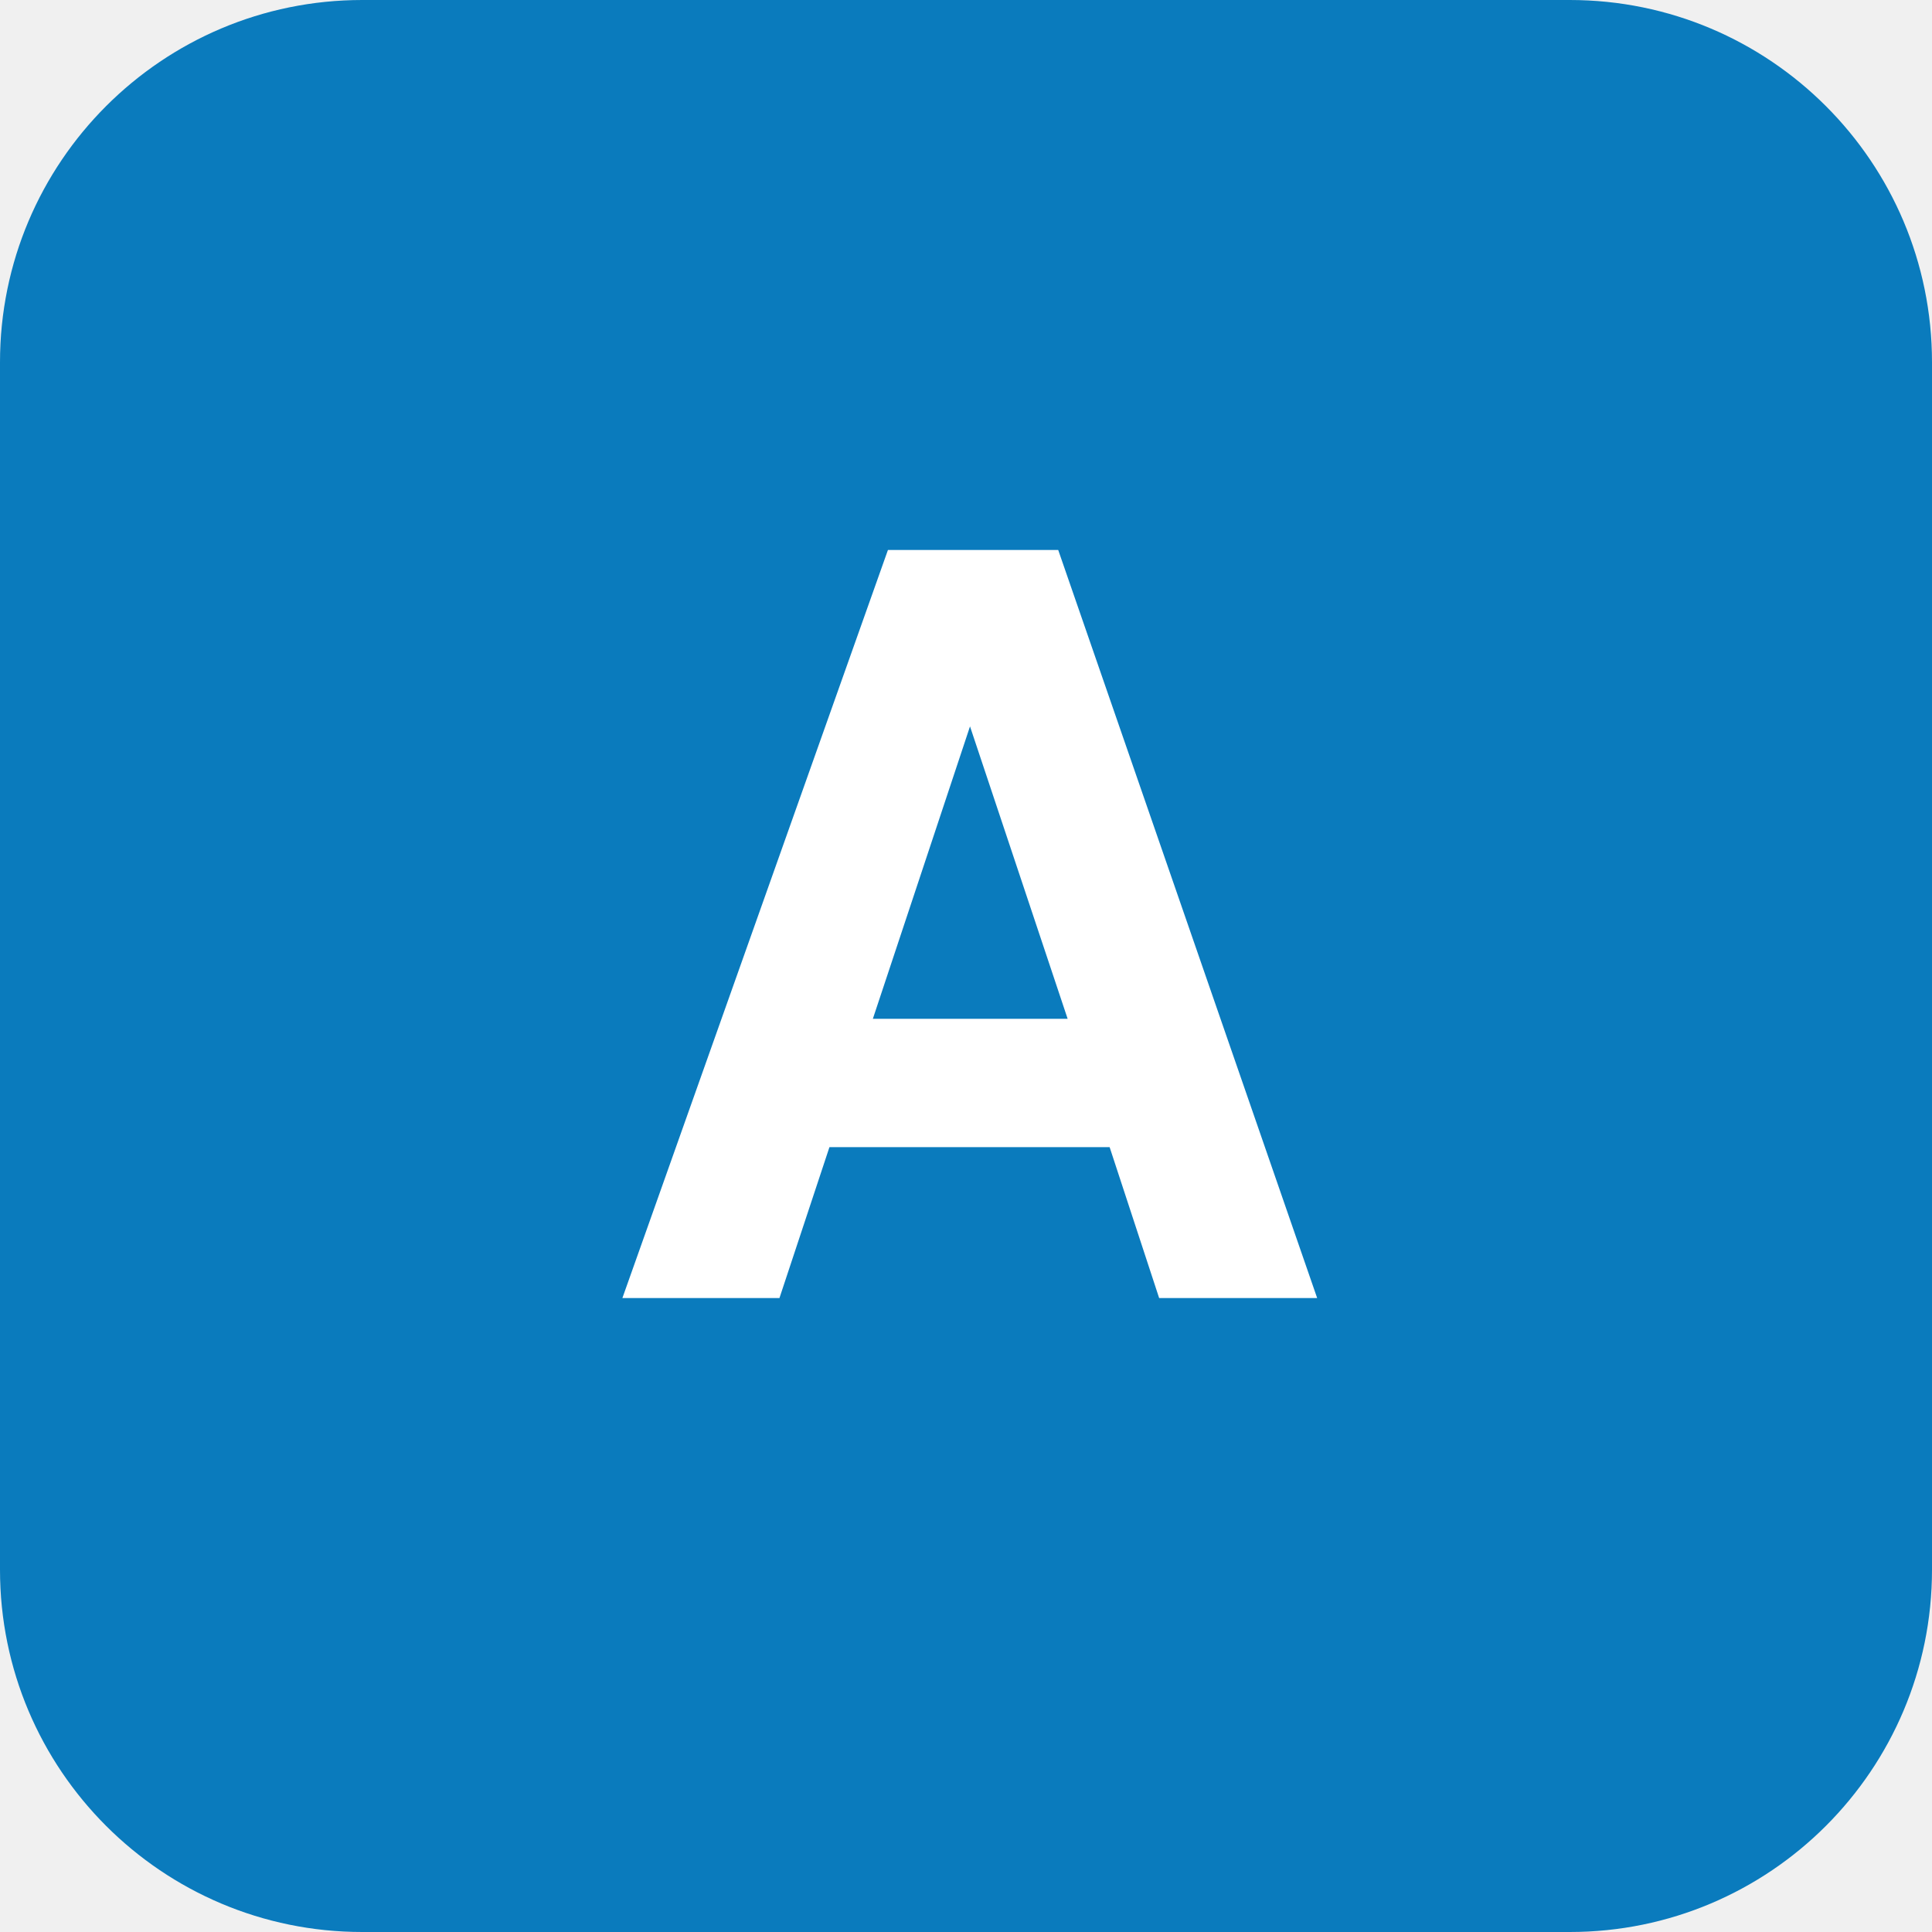
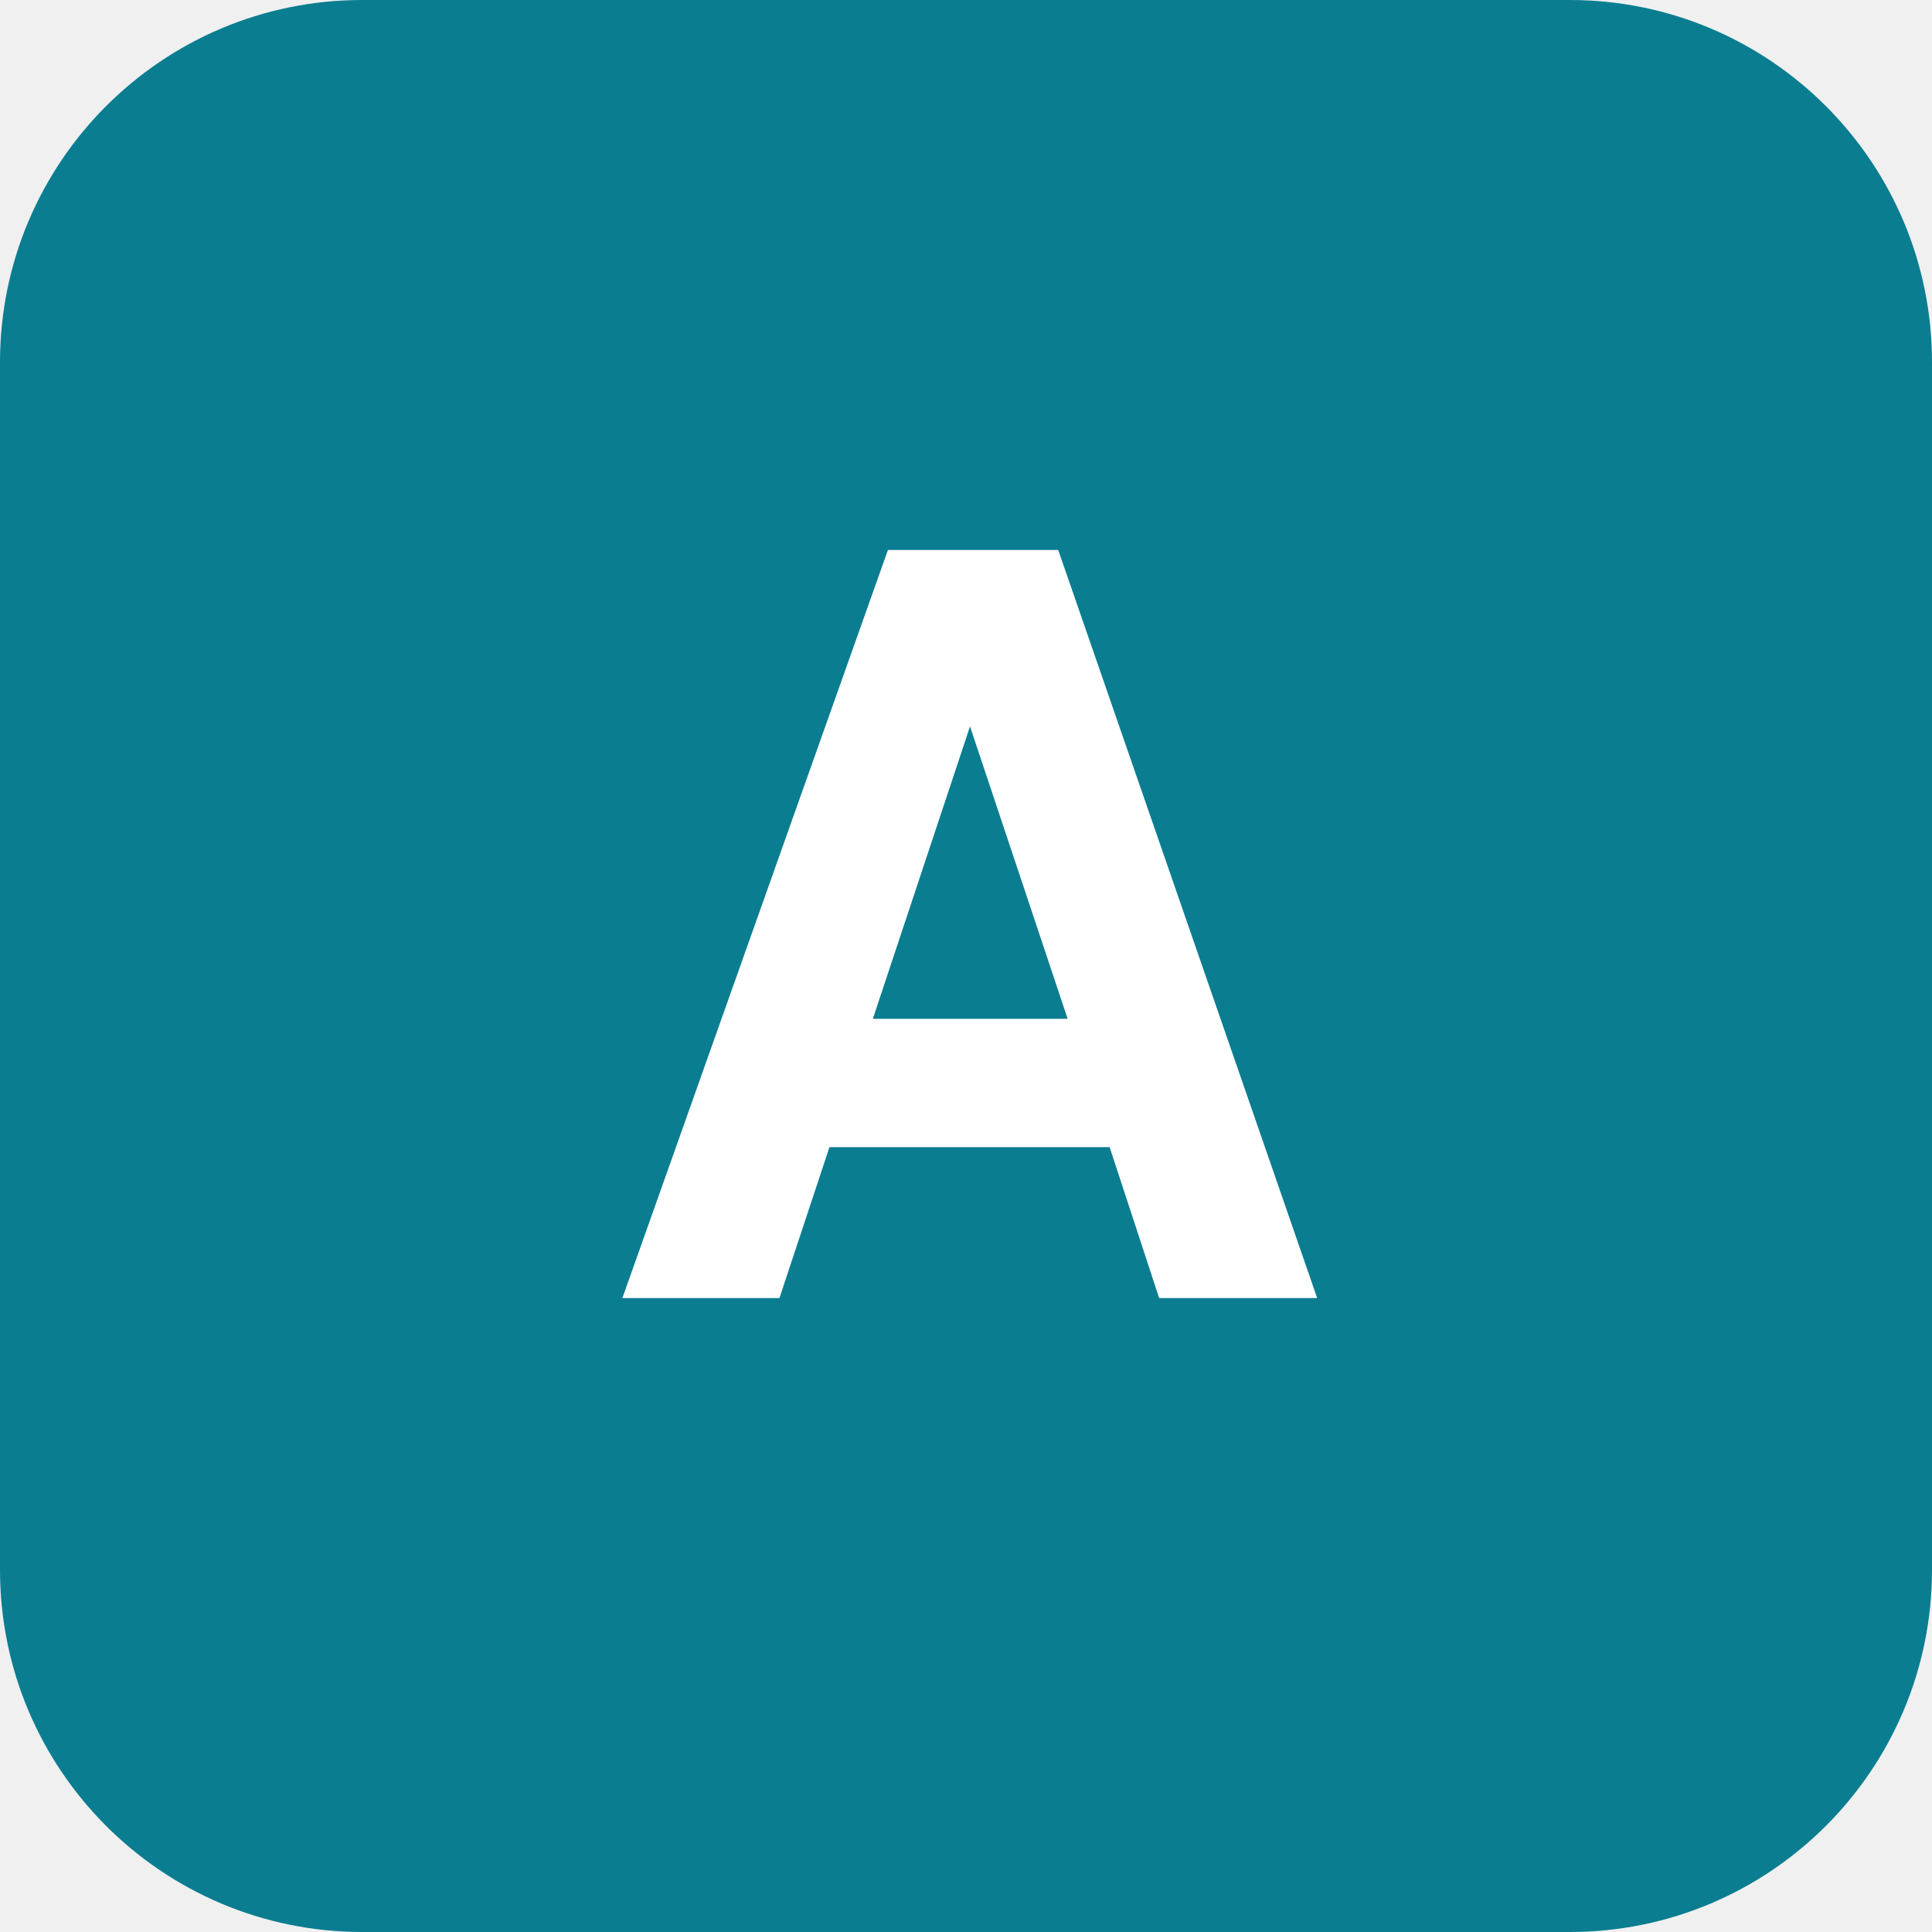
<svg xmlns="http://www.w3.org/2000/svg" viewBox="0 0 64 64">
-   <rect width="64" height="64" rx="12" fill="#0a7bbd" />
+   <rect width="64" height="64" rx="12" fill="#0a7d91" />
  <text x="32" y="43" font-family="-apple-system, Helvetica, Arial, sans-serif" font-size="34" font-weight="600" fill="#ffffff" text-anchor="middle">A</text>
</svg>
